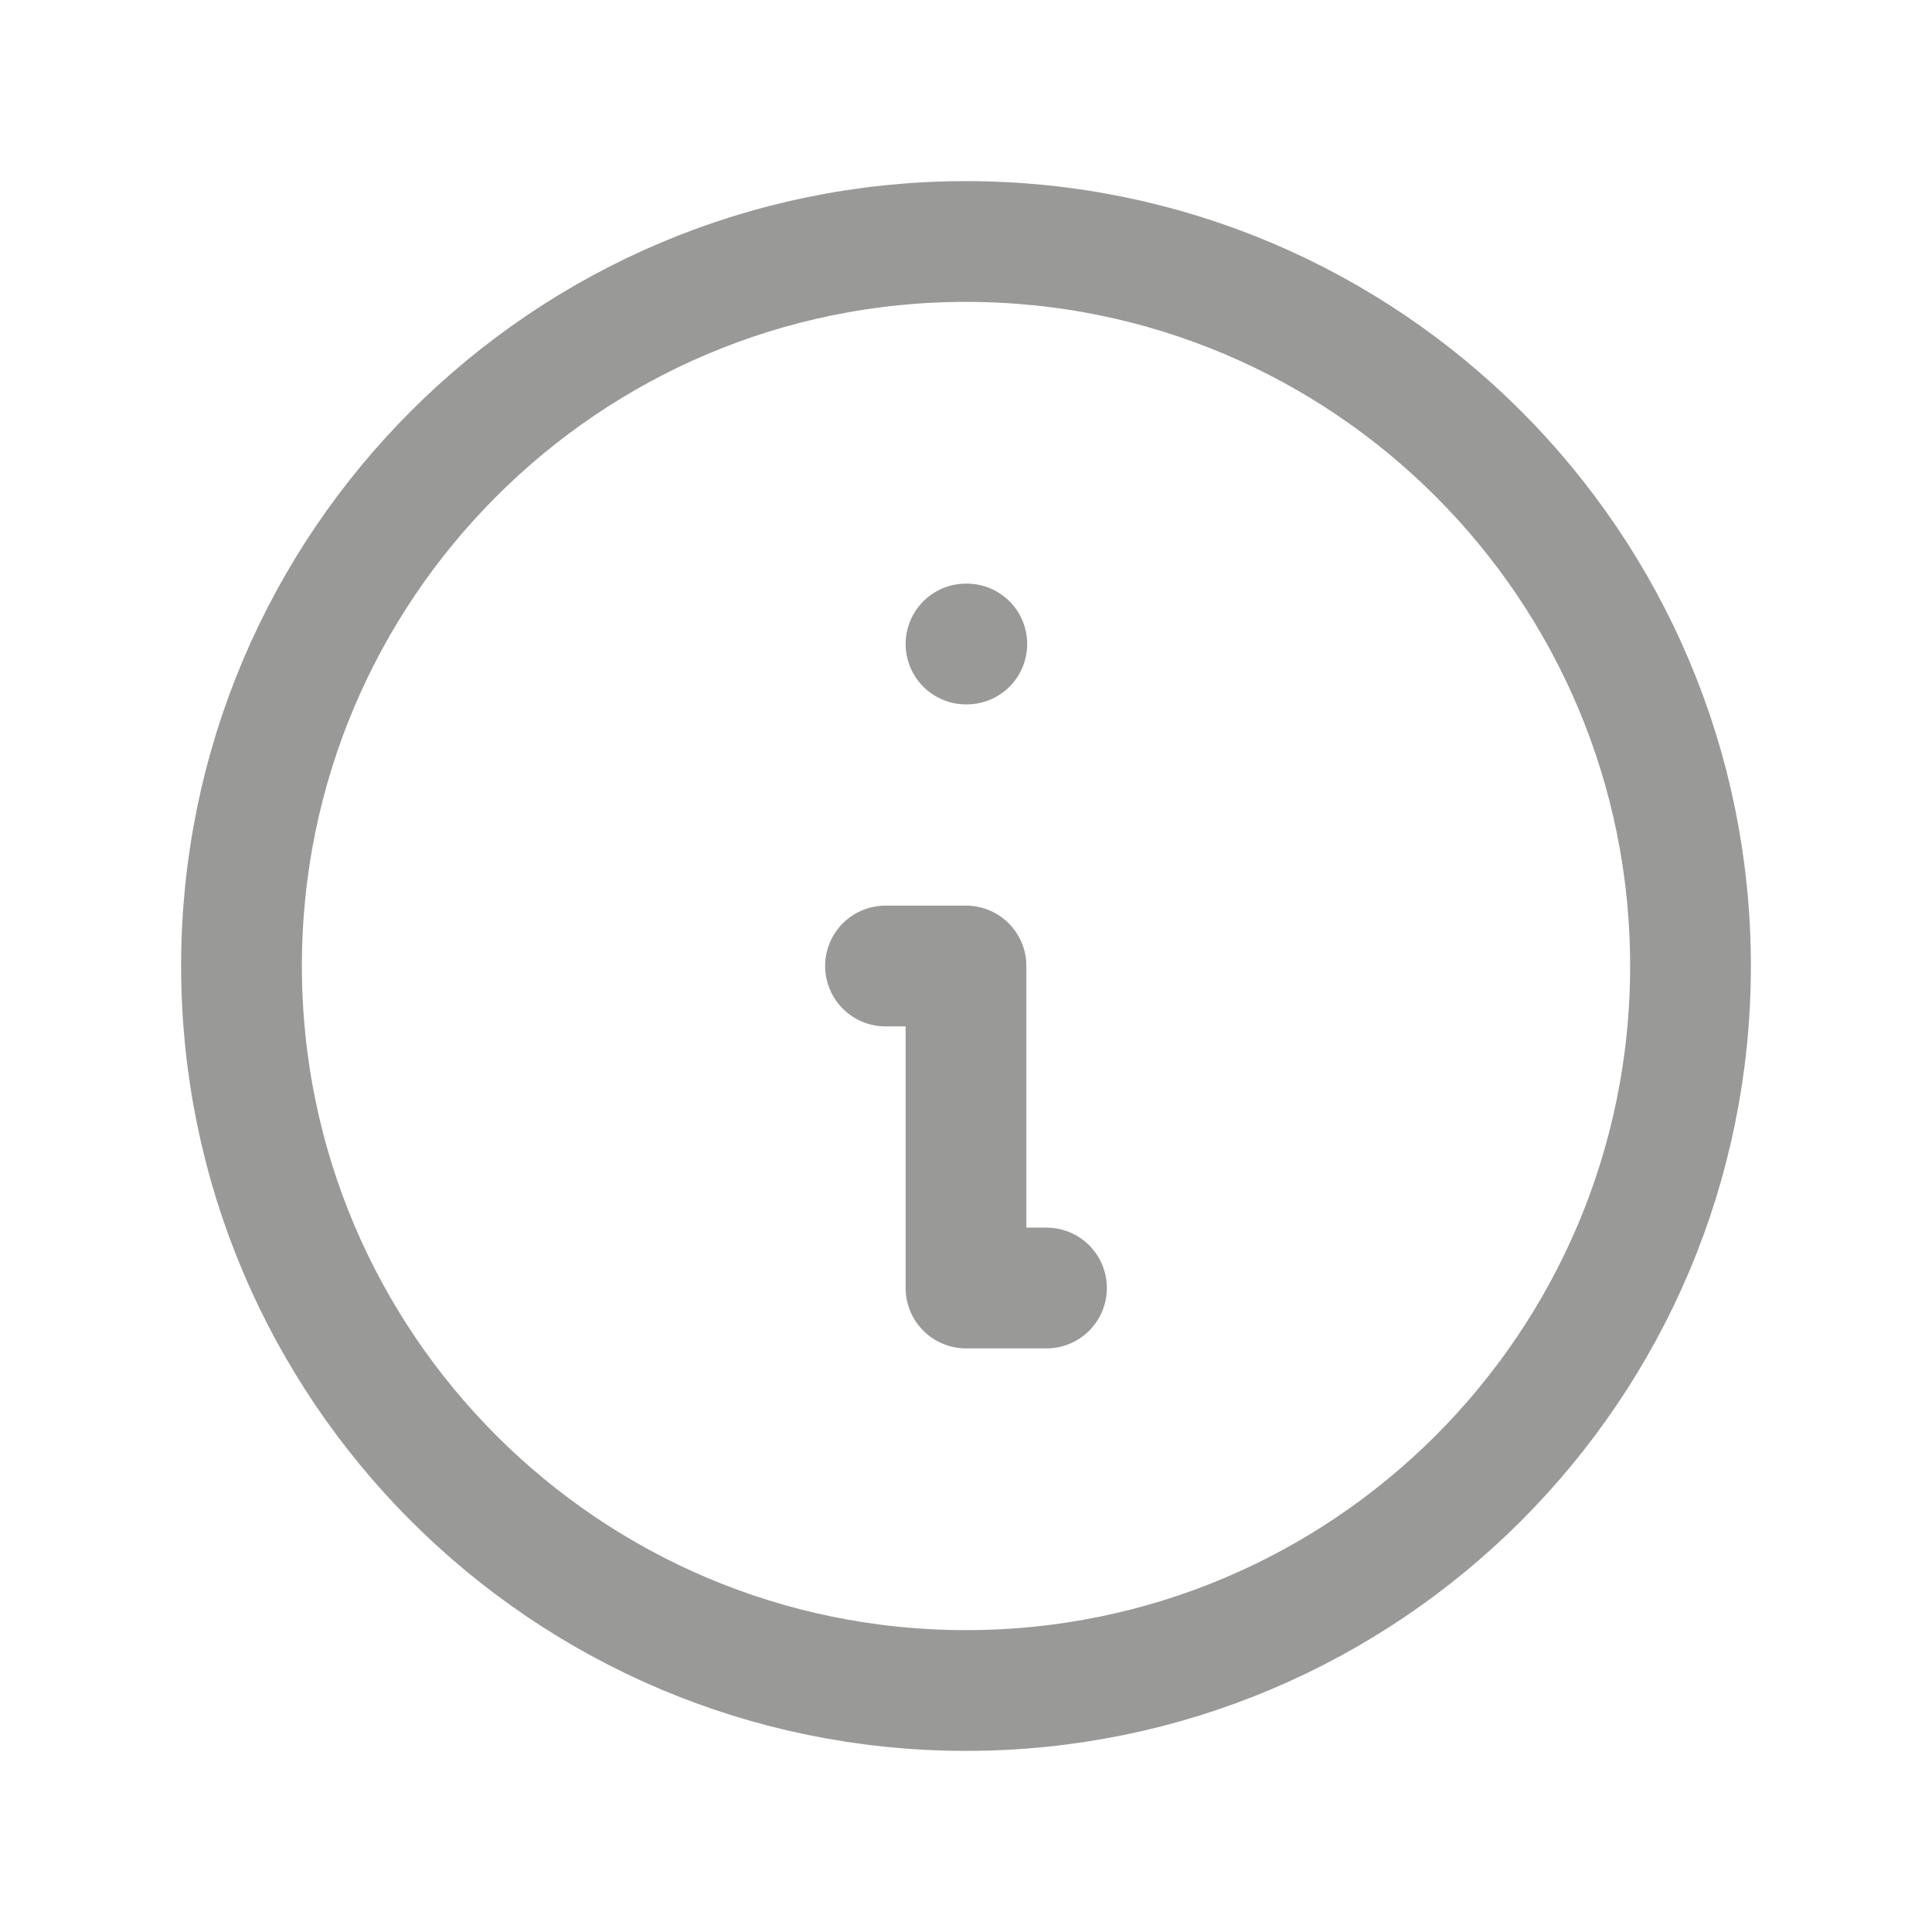
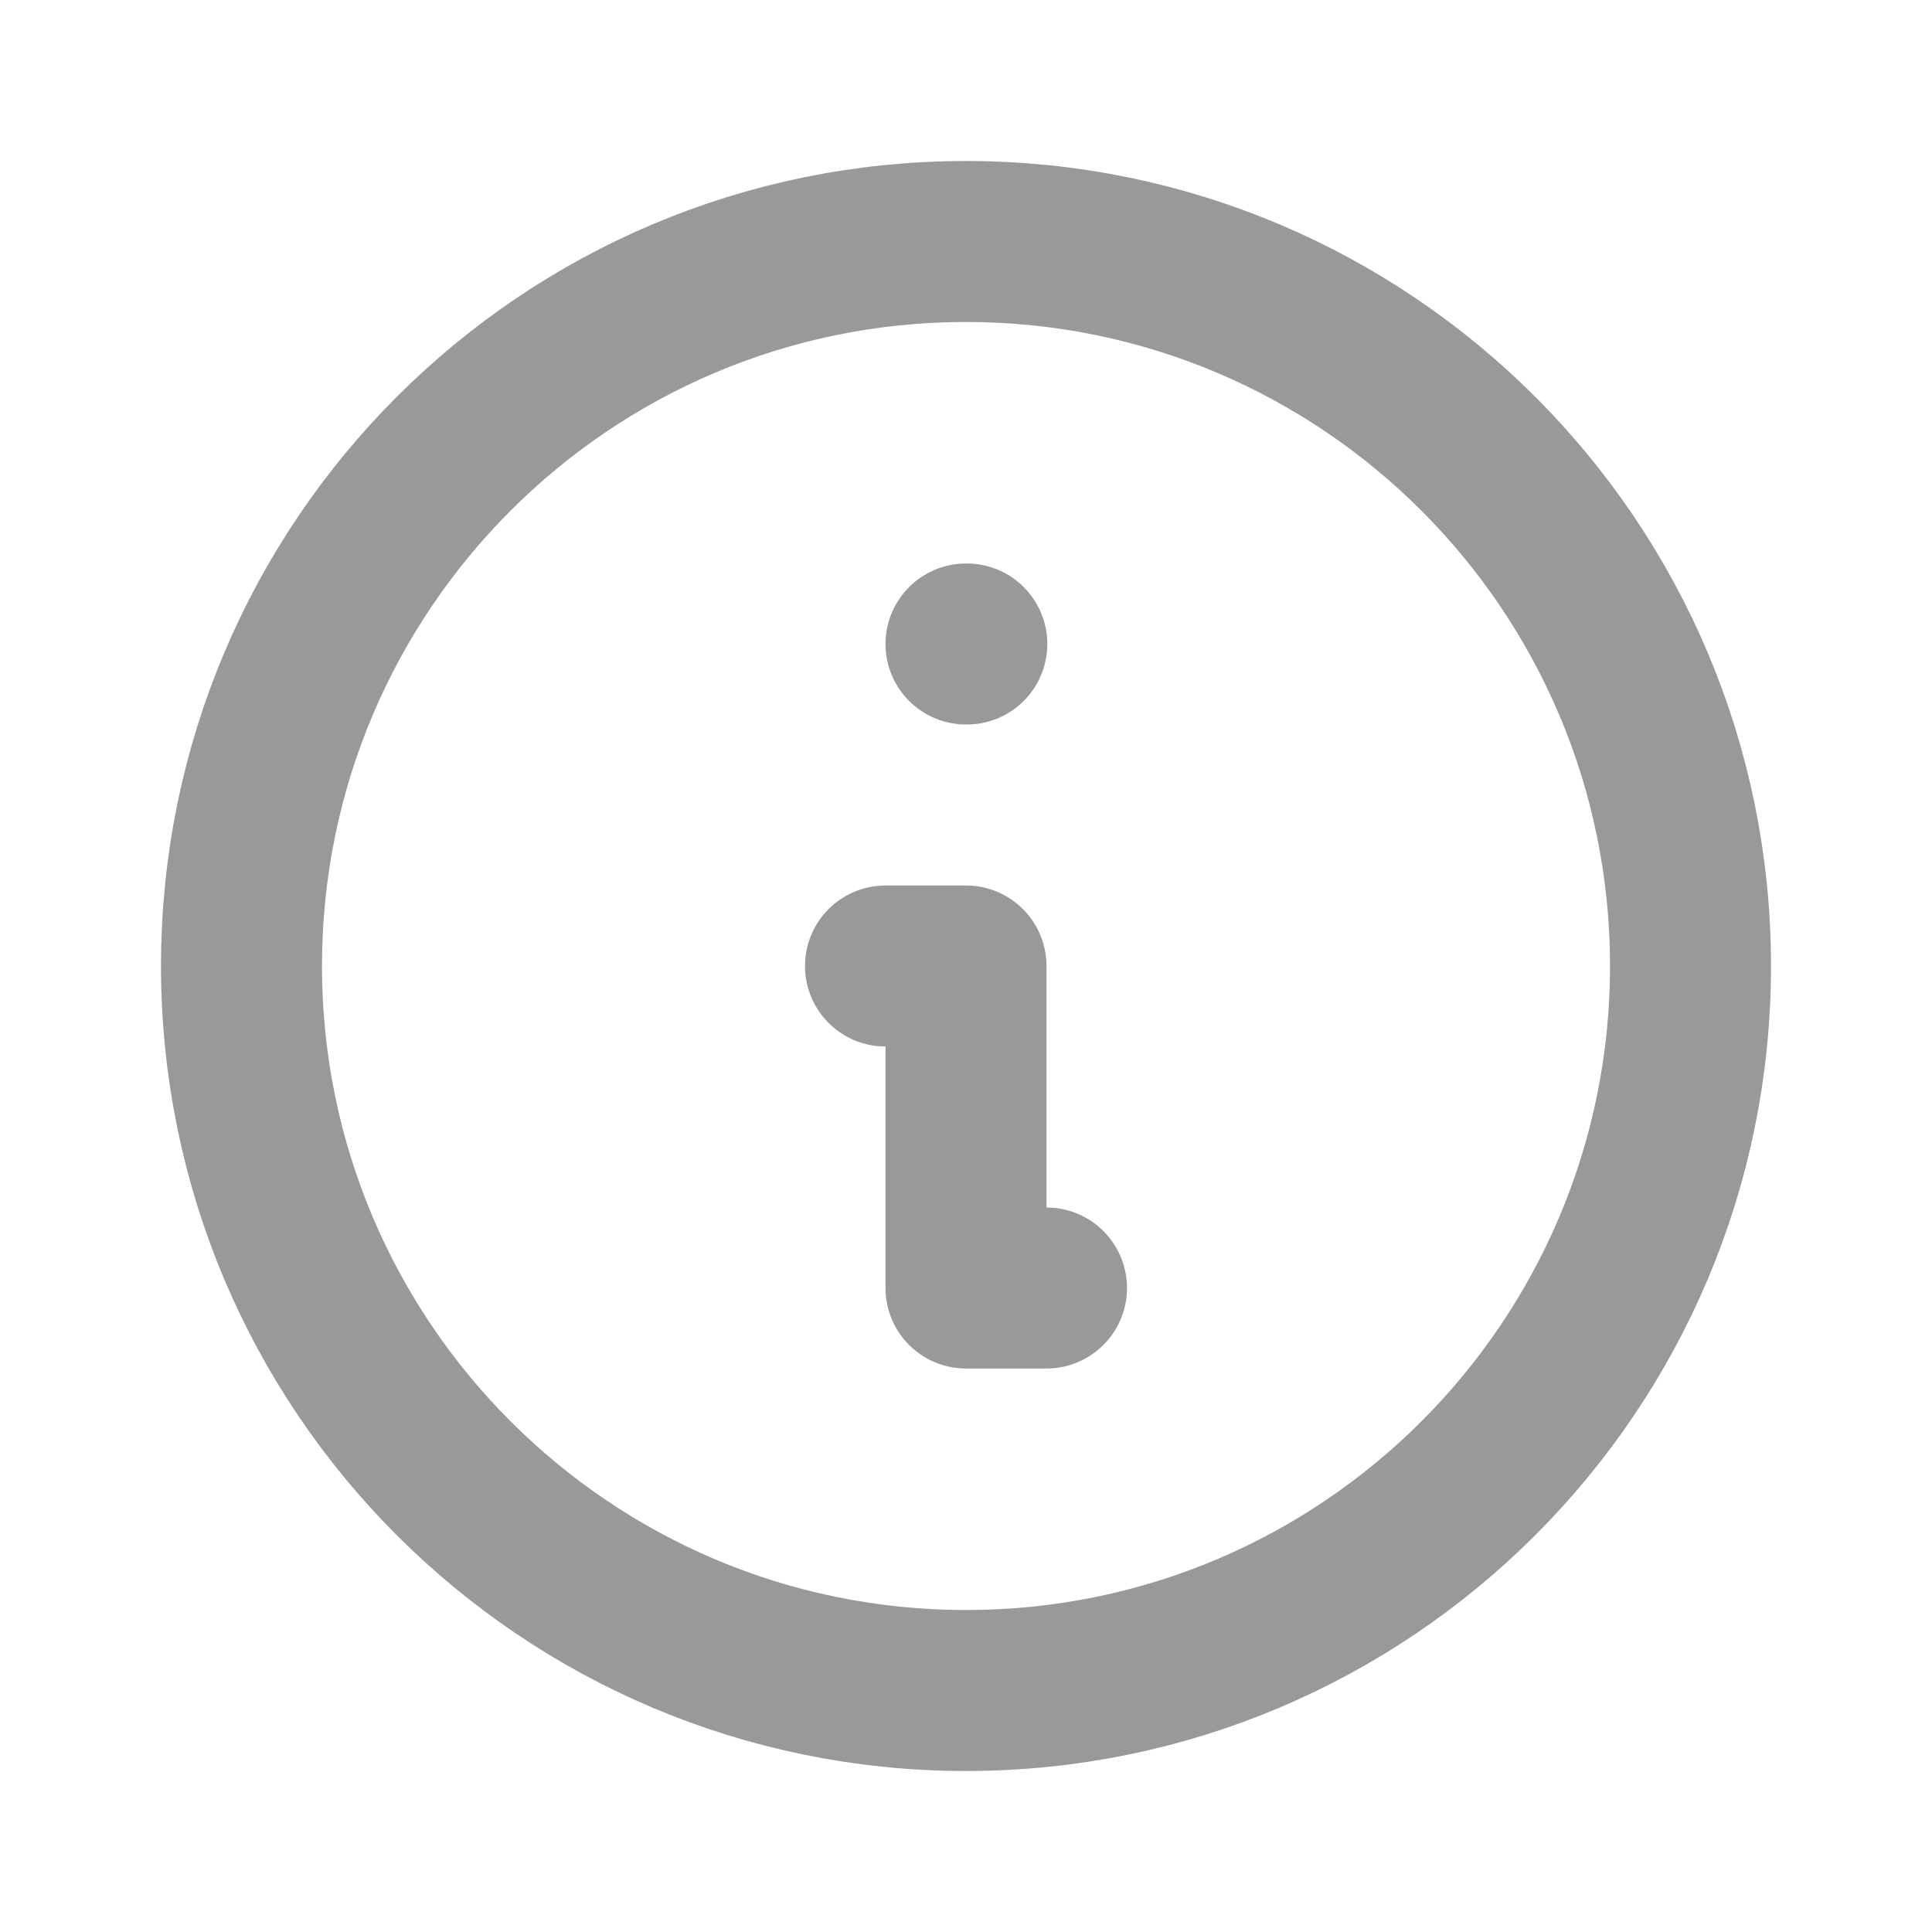
- <svg xmlns="http://www.w3.org/2000/svg" fill="none" viewBox="0 0 24 24" stroke="#999998" stroke-width="1.5" class="w-6 h-6">
+ <svg xmlns="http://www.w3.org/2000/svg" fill="none" viewBox="0 0 24 24" stroke="#999998" stroke-width="2" class="w-6 h-6">
  <path stroke-linecap="round" stroke-linejoin="round" d="M13 16h-1v-4h-1m1-4h.01M21 12a9 9 0 11-18 0 9 9 0 0118 0z" />
</svg>
